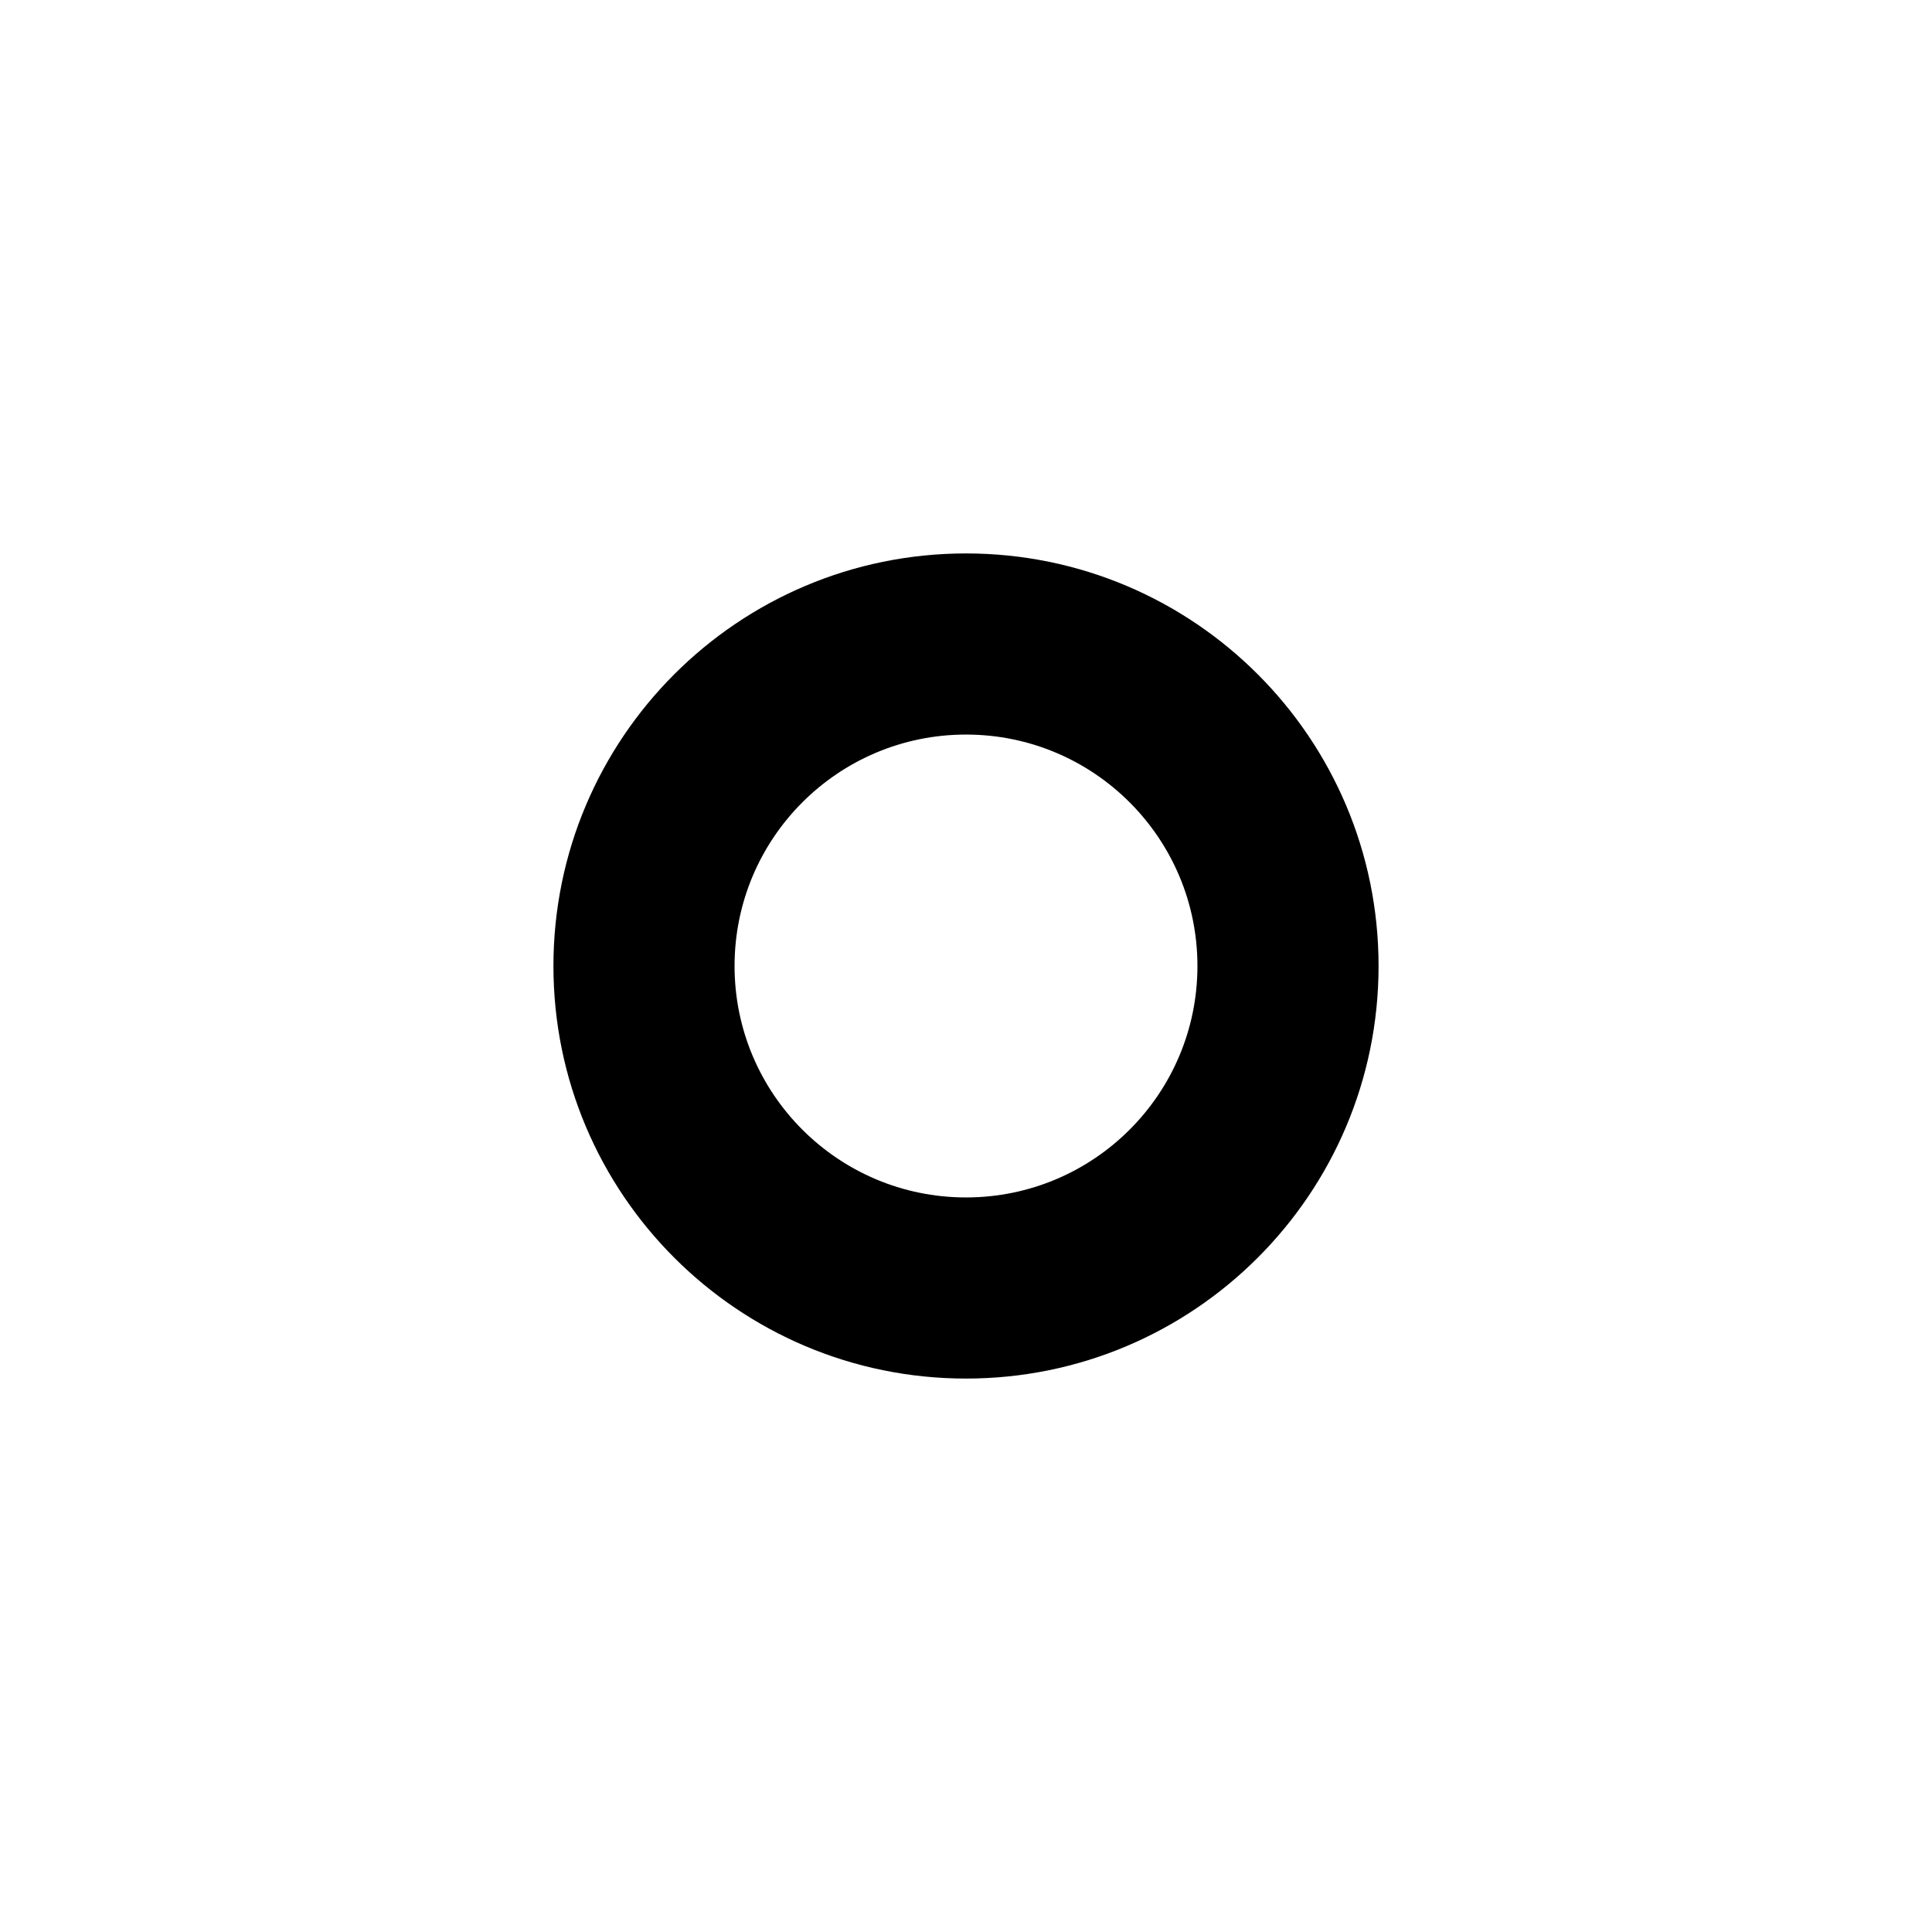
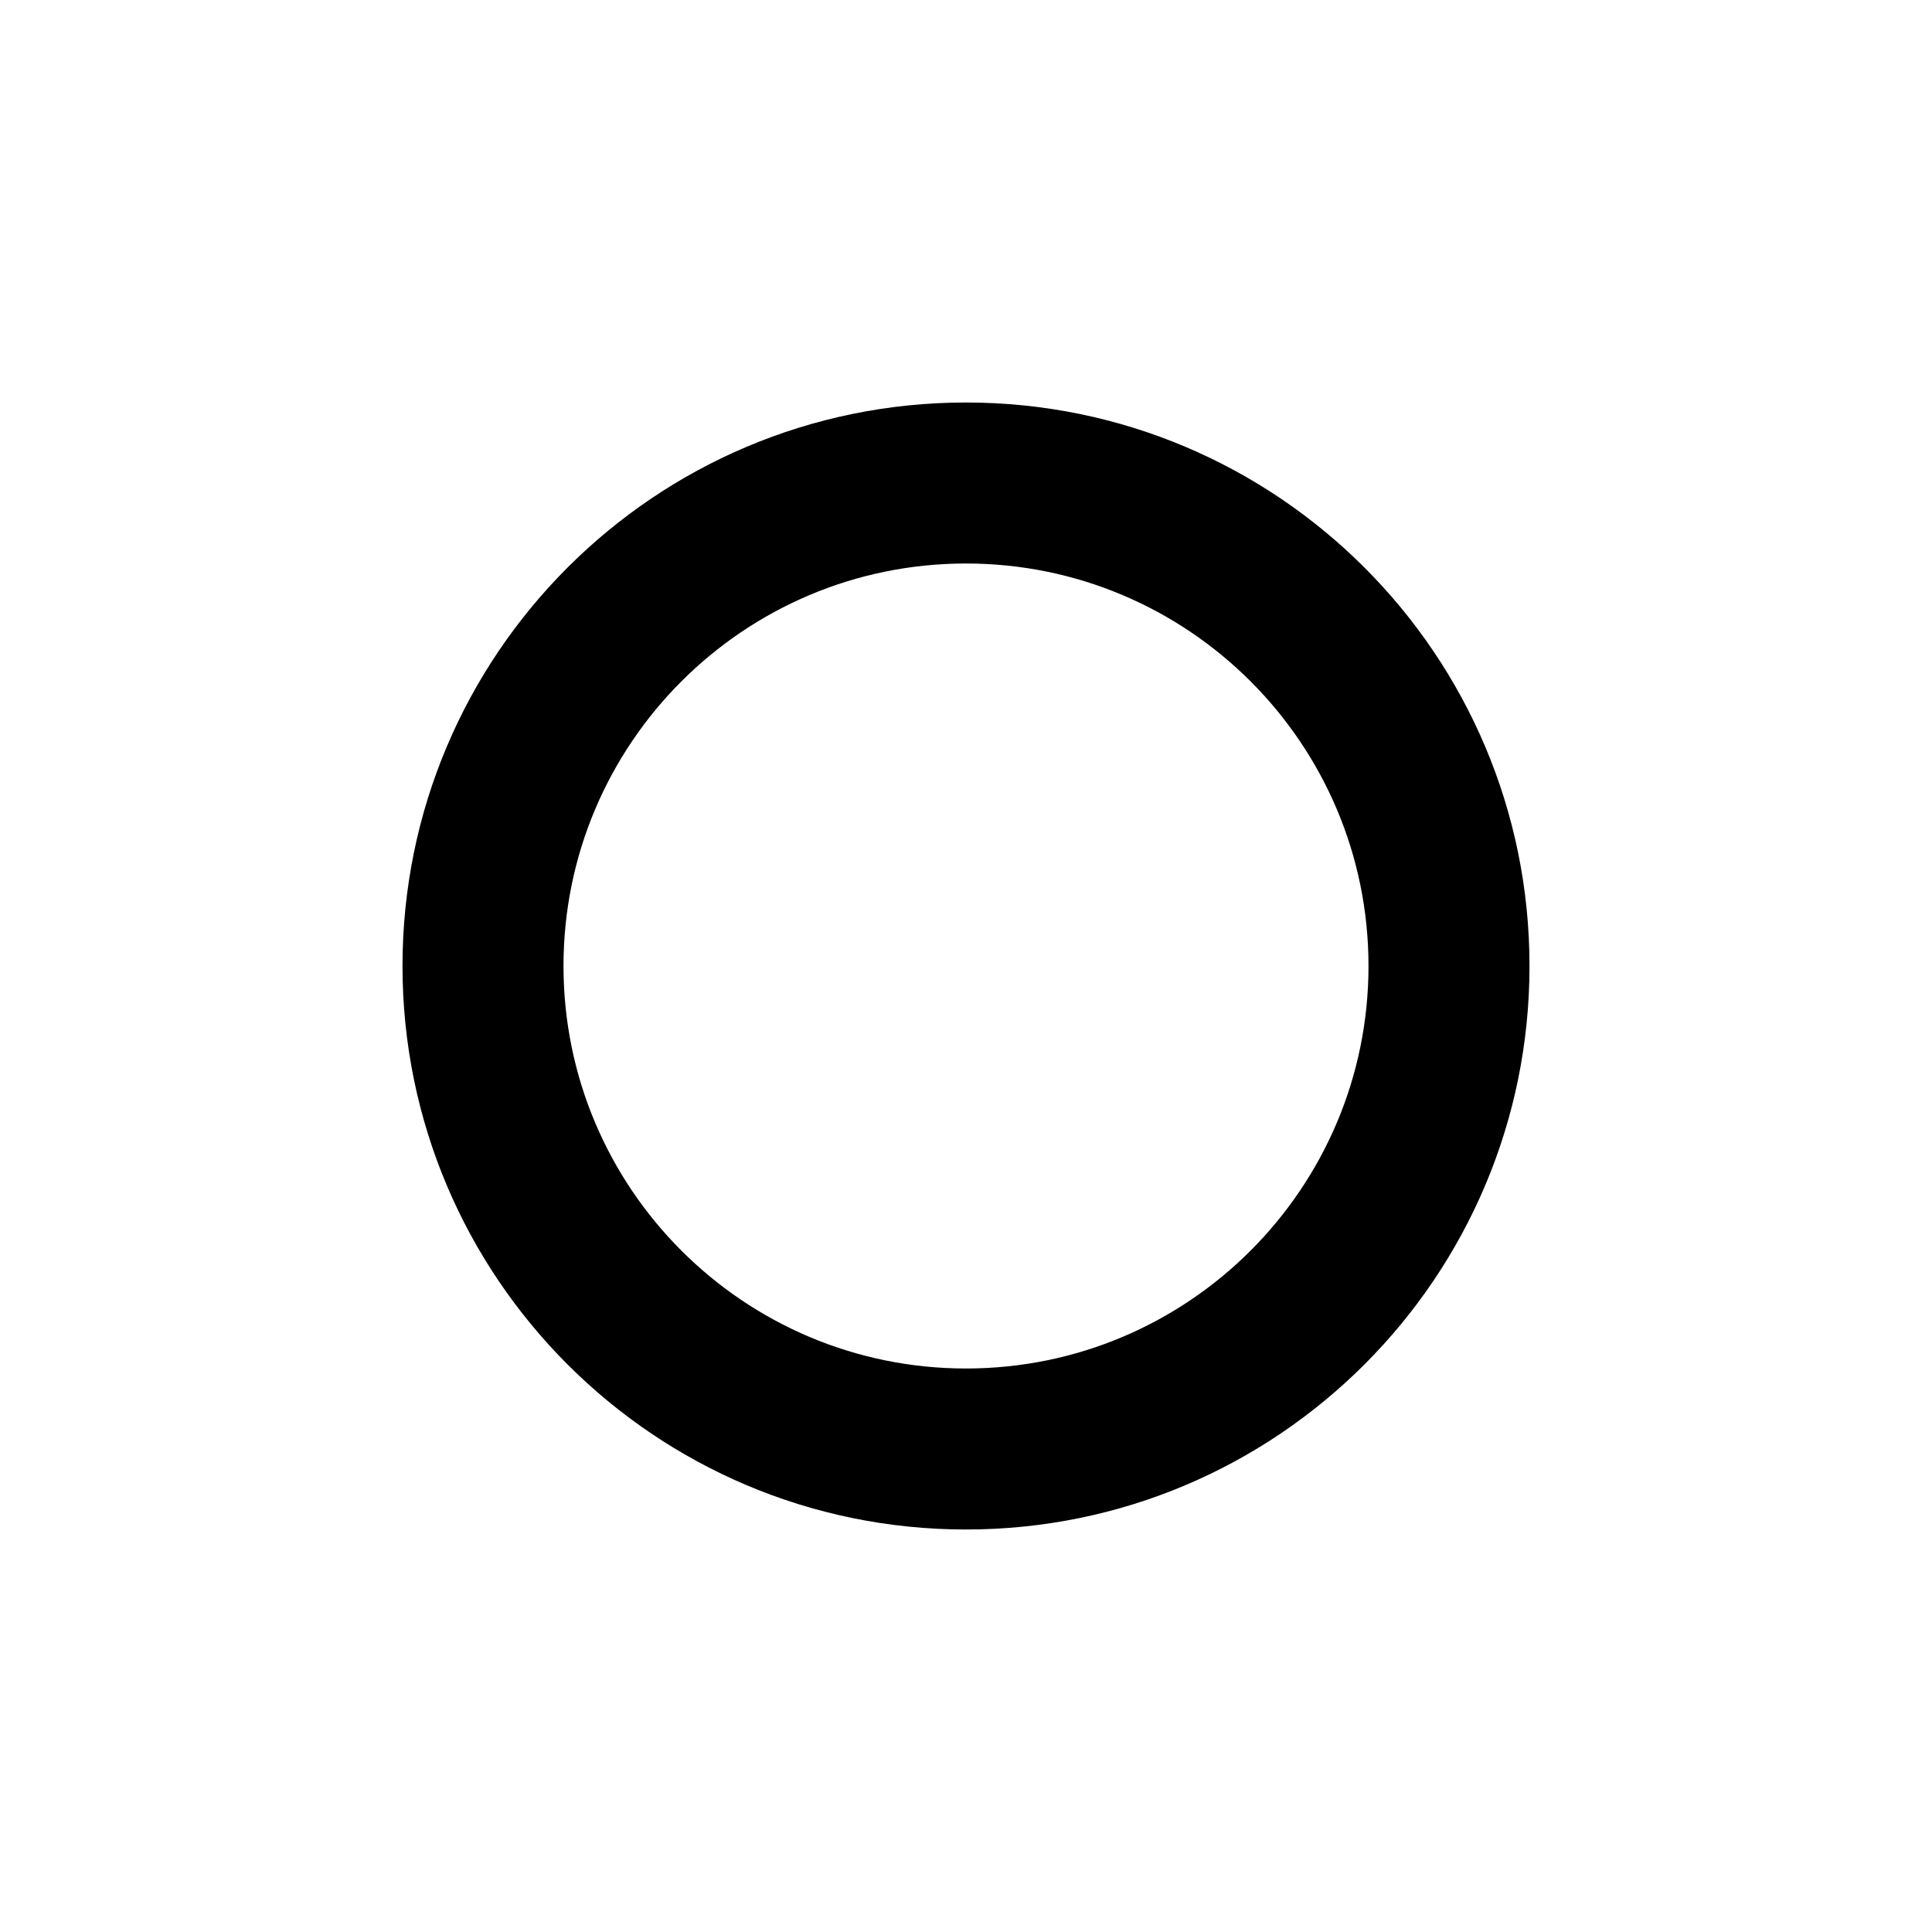
<svg xmlns="http://www.w3.org/2000/svg" width="16" height="16" viewBox="0 0 24 24">
-   <path fill-rule="evenodd" d="M 12,6.875 A 5.125,5.125 0 1 1 12,17.125 5.125,5.125 0 1 1 12,6.875 Z M 12,9.125 A 2.875,2.875 0 1 0 12,14.875 2.875,2.875 0 1 0 12,9.125 Z" fill="currentColor" />
+   <path fill-rule="evenodd" d="M 12,5 A 7,7 0 1 1 12,19 7,7 0 1 1 12,5 Z M 12,7 A 5,5 0 1 0 12,17 5,5 0 1 0 12,7 Z" fill="currentColor" />
</svg>
